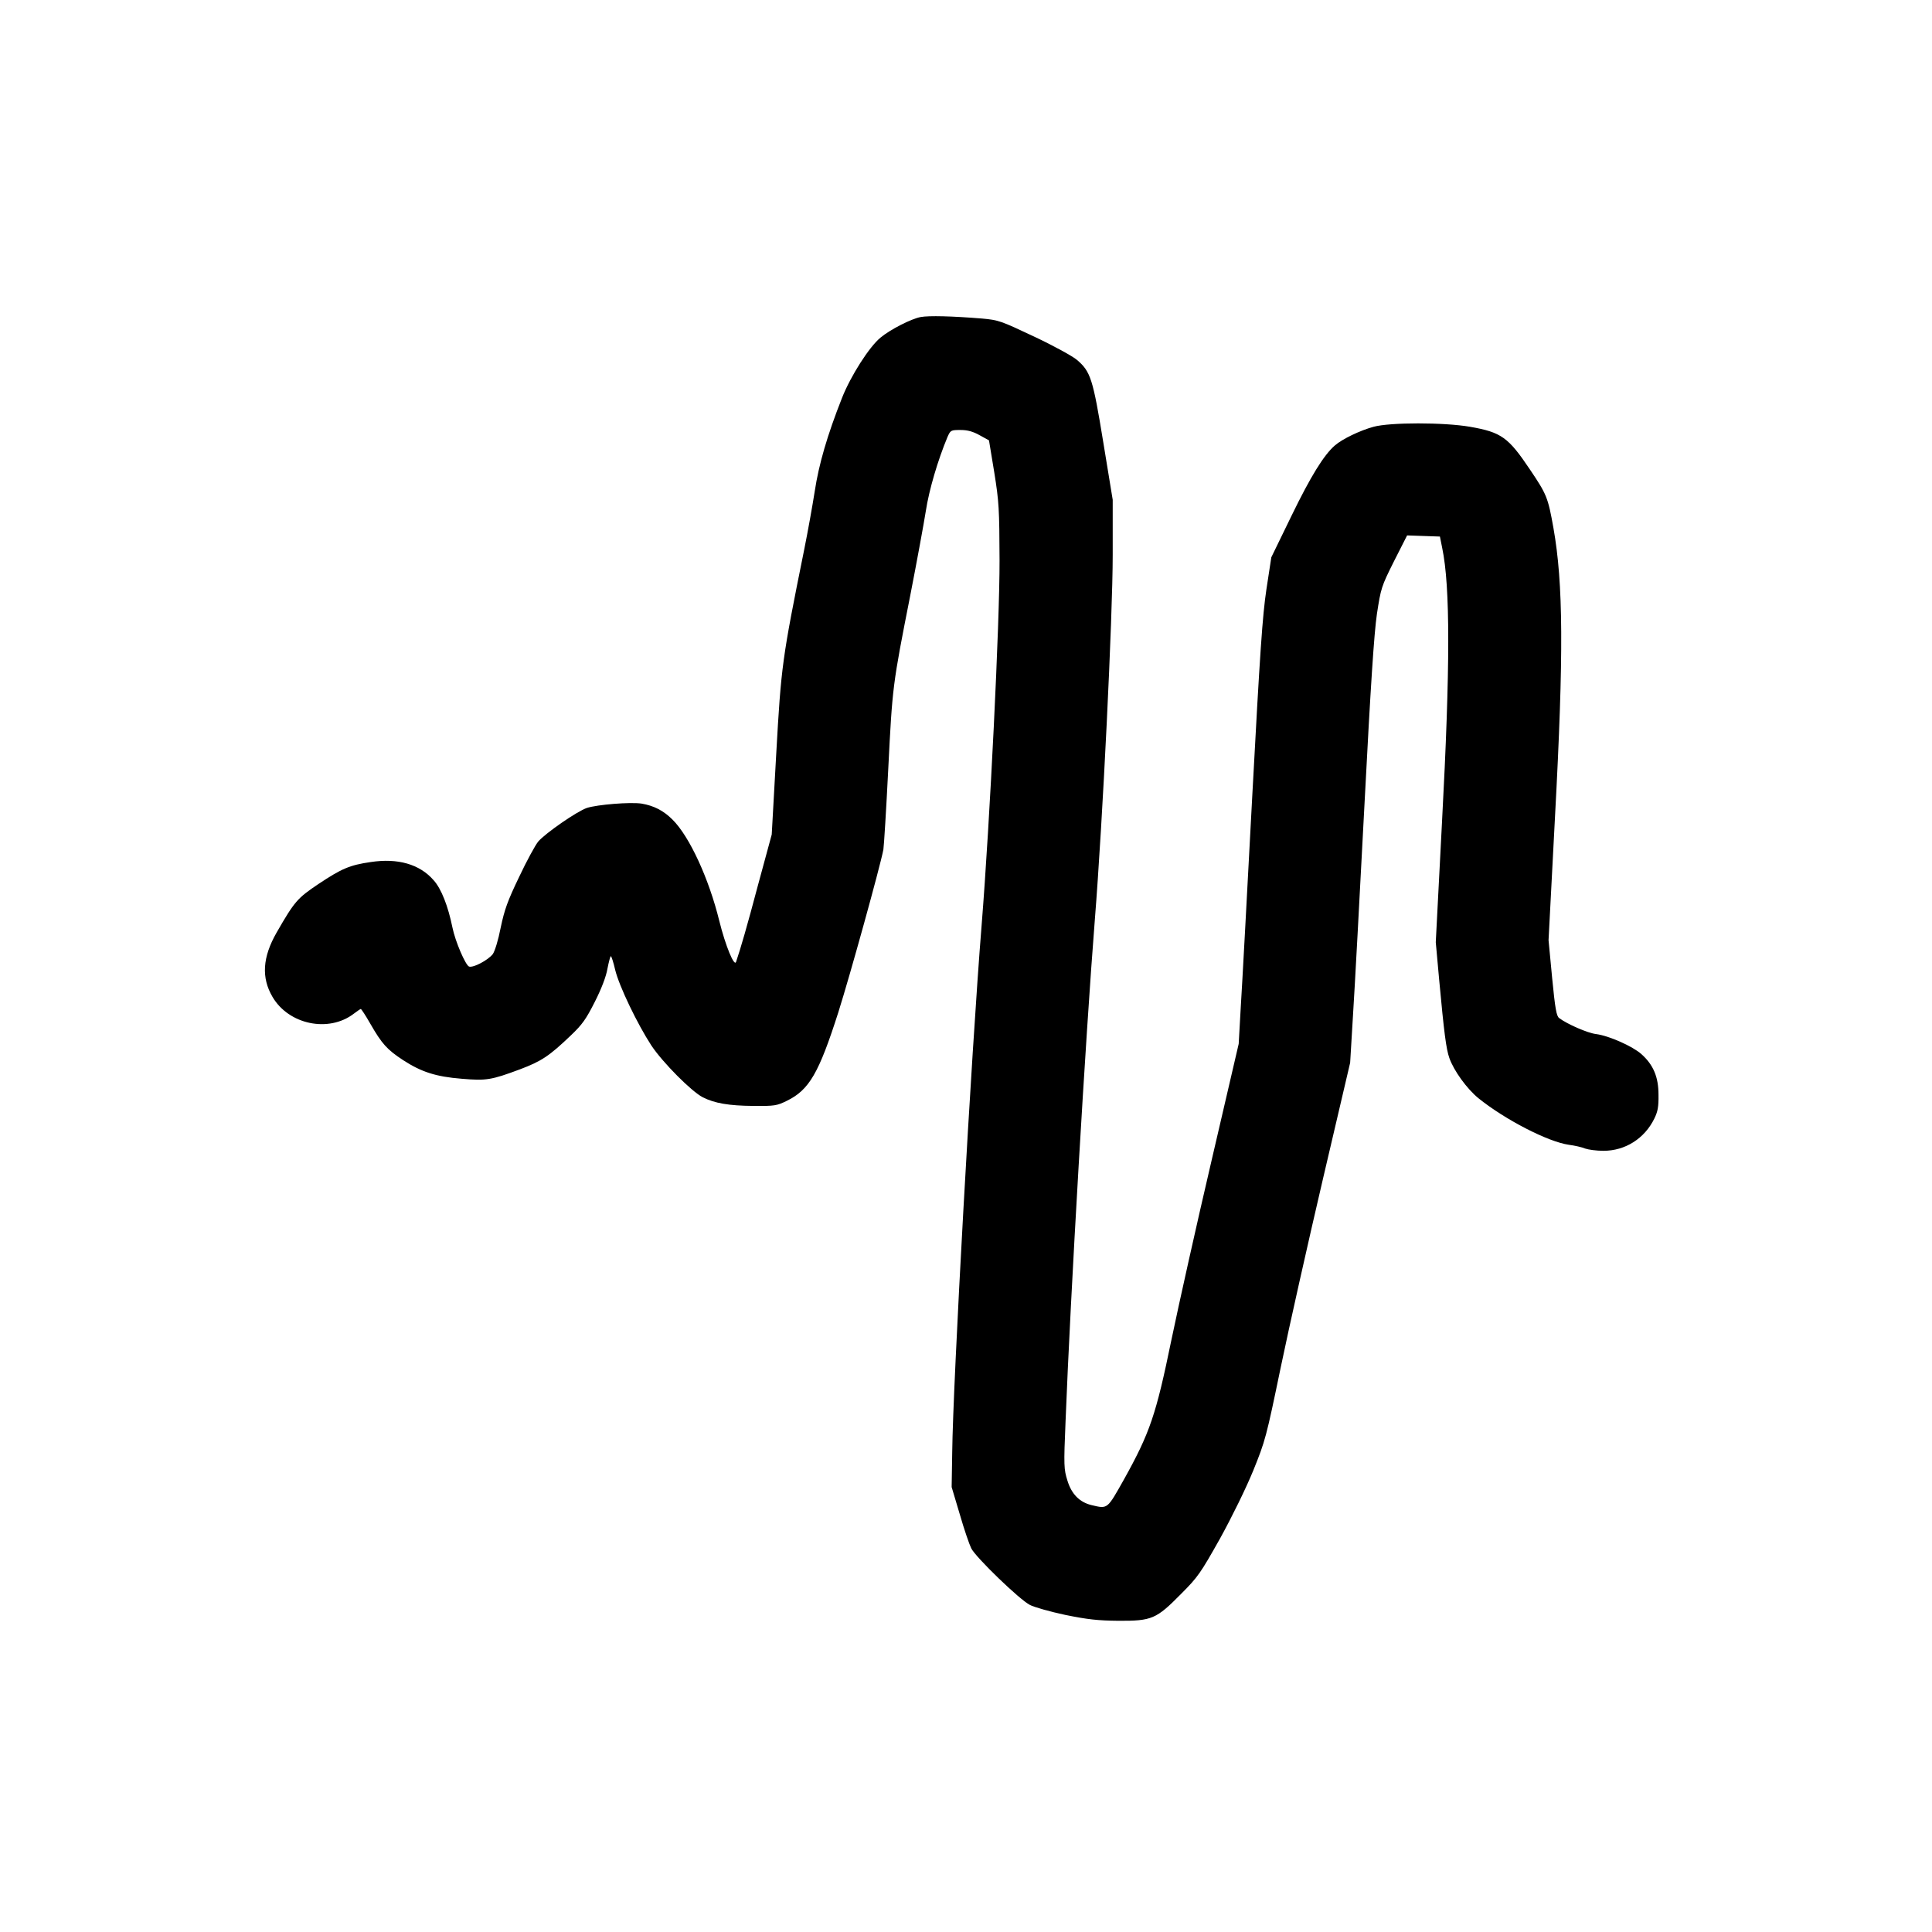
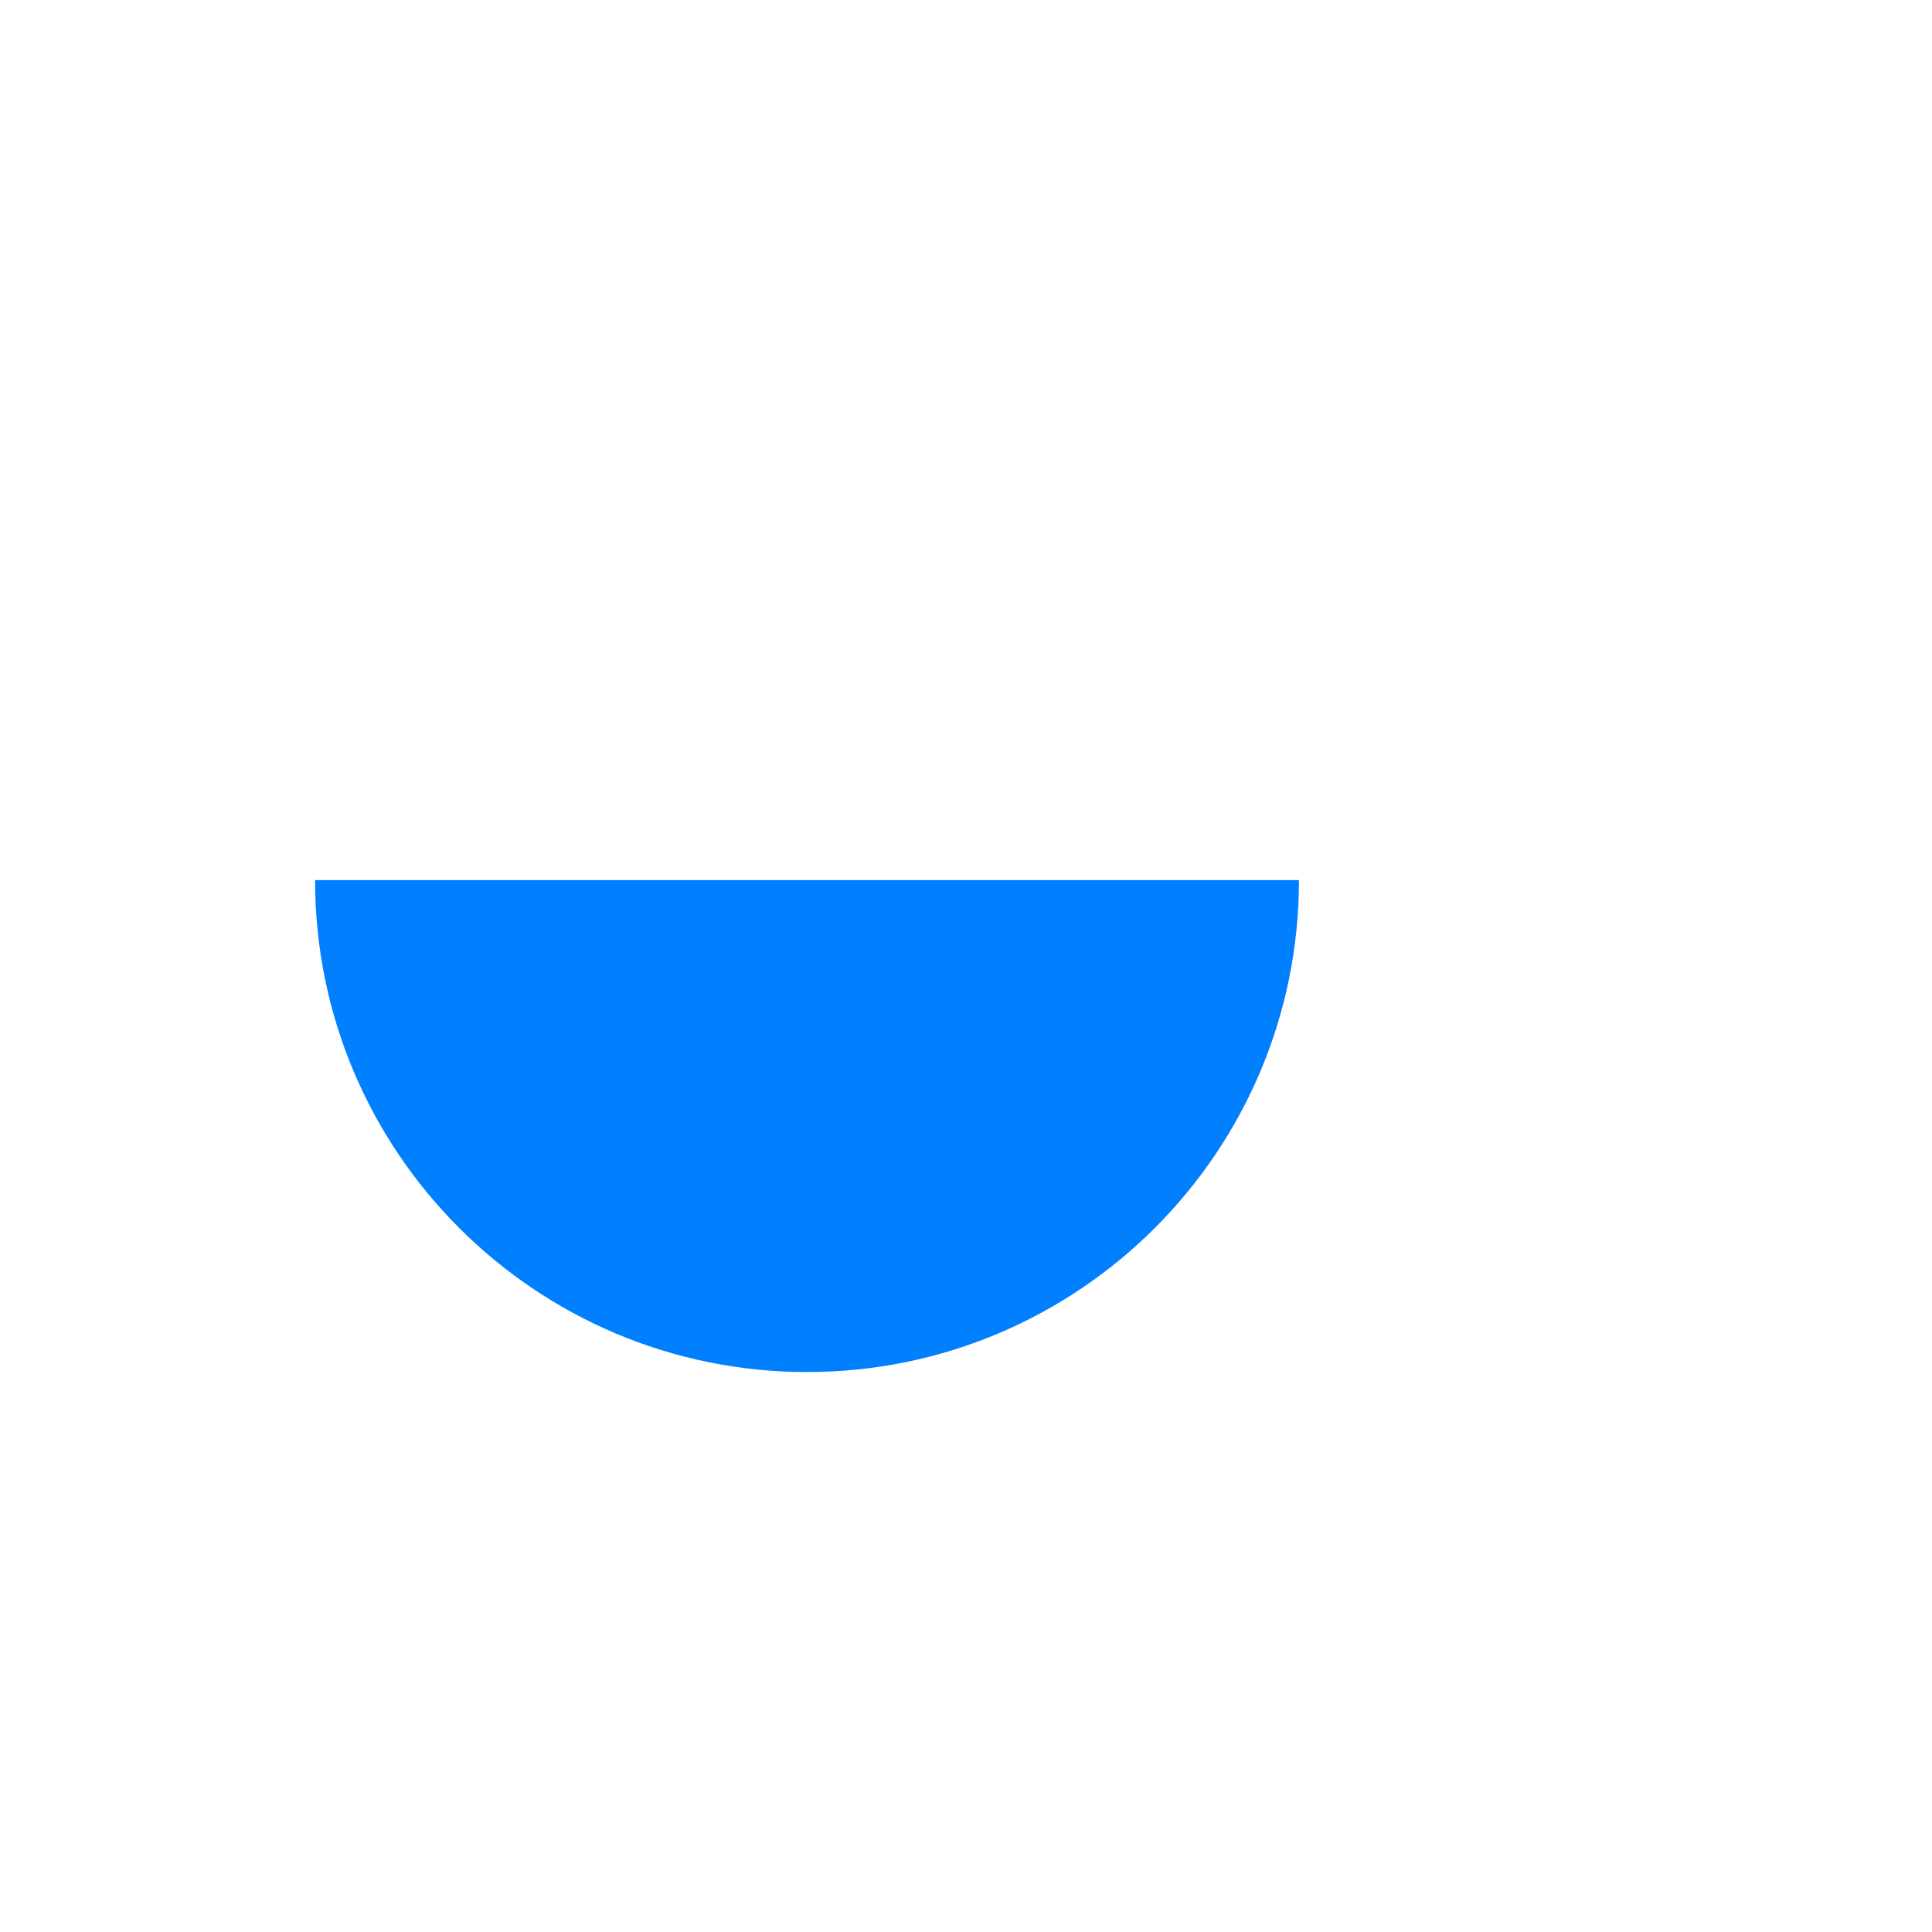
<svg xmlns="http://www.w3.org/2000/svg" width="839" height="839" viewBox="0 0 839 839" fill="none">
-   <g transform="scale(0.0819, -0.0819) translate(0, -10240)">
-     <path d="M4882 8559 c-50 -9 -163 -67 -213 -109 -60 -49 -158 -203 -204 -319 -79 -200 -123 -352 -145 -496 -12 -77 -37 -216 -56 -310 -117 -579 -122 -617 -148 -1080 l-24 -430 -72 -265 c-60 -226 -92 -336 -117 -410 -9 -29 -56 84 -89 217 -55 224 -158 448 -248 537 -48 48 -99 74 -164 85 -60 9 -234 -5 -290 -23 -53 -18 -220 -134 -258 -178 -15 -18 -61 -102 -101 -187 -62 -129 -78 -174 -98 -269 -13 -67 -31 -125 -42 -141 -25 -32 -104 -74 -126 -66 -19 8 -73 133 -88 207 -23 113 -59 206 -100 251 -74 85 -190 118 -334 96 -111 -16 -154 -35 -276 -116 -113 -76 -127 -92 -223 -259 -74 -130 -81 -238 -21 -340 86 -147 298 -191 431 -89 18 14 35 25 37 25 3 0 26 -35 51 -79 61 -106 88 -136 173 -192 97 -63 174 -88 311 -99 131 -11 156 -7 309 50 114 43 155 70 270 180 61 58 81 87 127 178 35 69 60 134 67 176 7 36 15 66 18 66 3 0 14 -33 23 -73 21 -86 117 -286 192 -401 60 -90 212 -243 272 -274 63 -32 139 -45 268 -46 114 -1 125 1 178 27 119 58 170 147 273 469 63 199 221 770 239 863 3 17 15 210 26 430 22 437 23 443 116 915 35 179 72 381 83 450 17 112 64 271 115 393 16 36 18 37 69 37 38 0 66 -8 102 -28 l49 -27 28 -170 c25 -156 27 -193 28 -465 1 -329 -51 -1384 -95 -1935 -55 -682 -152 -2429 -156 -2795 l-3 -185 43 -144 c23 -80 51 -161 61 -181 24 -48 257 -273 311 -300 23 -12 108 -36 188 -53 118 -24 172 -30 281 -31 177 -1 201 9 332 142 90 90 104 111 207 294 64 116 137 265 176 360 64 158 69 176 146 548 44 212 145 662 224 1000 l144 615 15 250 c9 138 36 642 61 1120 33 637 51 907 66 1010 21 136 23 144 90 278 l70 138 87 -3 87 -3 12 -60 c43 -205 43 -631 -1 -1455 l-33 -636 18 -199 c26 -281 37 -367 54 -415 24 -68 93 -163 154 -213 140 -113 368 -231 479 -247 31 -4 71 -13 87 -20 17 -6 60 -12 97 -12 116 0 218 65 270 171 18 37 23 62 22 126 0 94 -27 159 -91 216 -46 41 -171 97 -240 106 -44 5 -154 53 -196 85 -14 11 -21 48 -37 213 l-19 200 34 650 c47 873 44 1240 -8 1535 -29 163 -36 179 -125 311 -114 170 -151 197 -317 226 -138 24 -425 24 -512 0 -70 -19 -165 -64 -205 -99 -58 -50 -128 -163 -230 -373 l-107 -220 -26 -170 c-21 -140 -34 -331 -75 -1095 -27 -509 -54 -1013 -61 -1120 l-11 -195 -143 -615 c-79 -338 -175 -768 -214 -956 -81 -394 -113 -490 -251 -738 -90 -160 -86 -157 -171 -137 -64 15 -107 58 -129 130 -19 61 -20 77 -10 315 26 670 107 2051 155 2656 42 526 95 1612 95 1939 l0 291 -50 305 c-55 337 -67 375 -140 437 -22 19 -124 75 -226 123 -178 84 -189 88 -277 96 -160 13 -281 16 -325 8z" fill="black" />
+   <g transform="translate(0 0) scale(0.8193)">
+     <path d="M427.755 727.245C571.766 727.245 688.509 610.501 688.509 466.49H167C167 610.501 283.744 727.245 427.755 727.245Z" fill="#0080FF" />
  </g>
</svg>
